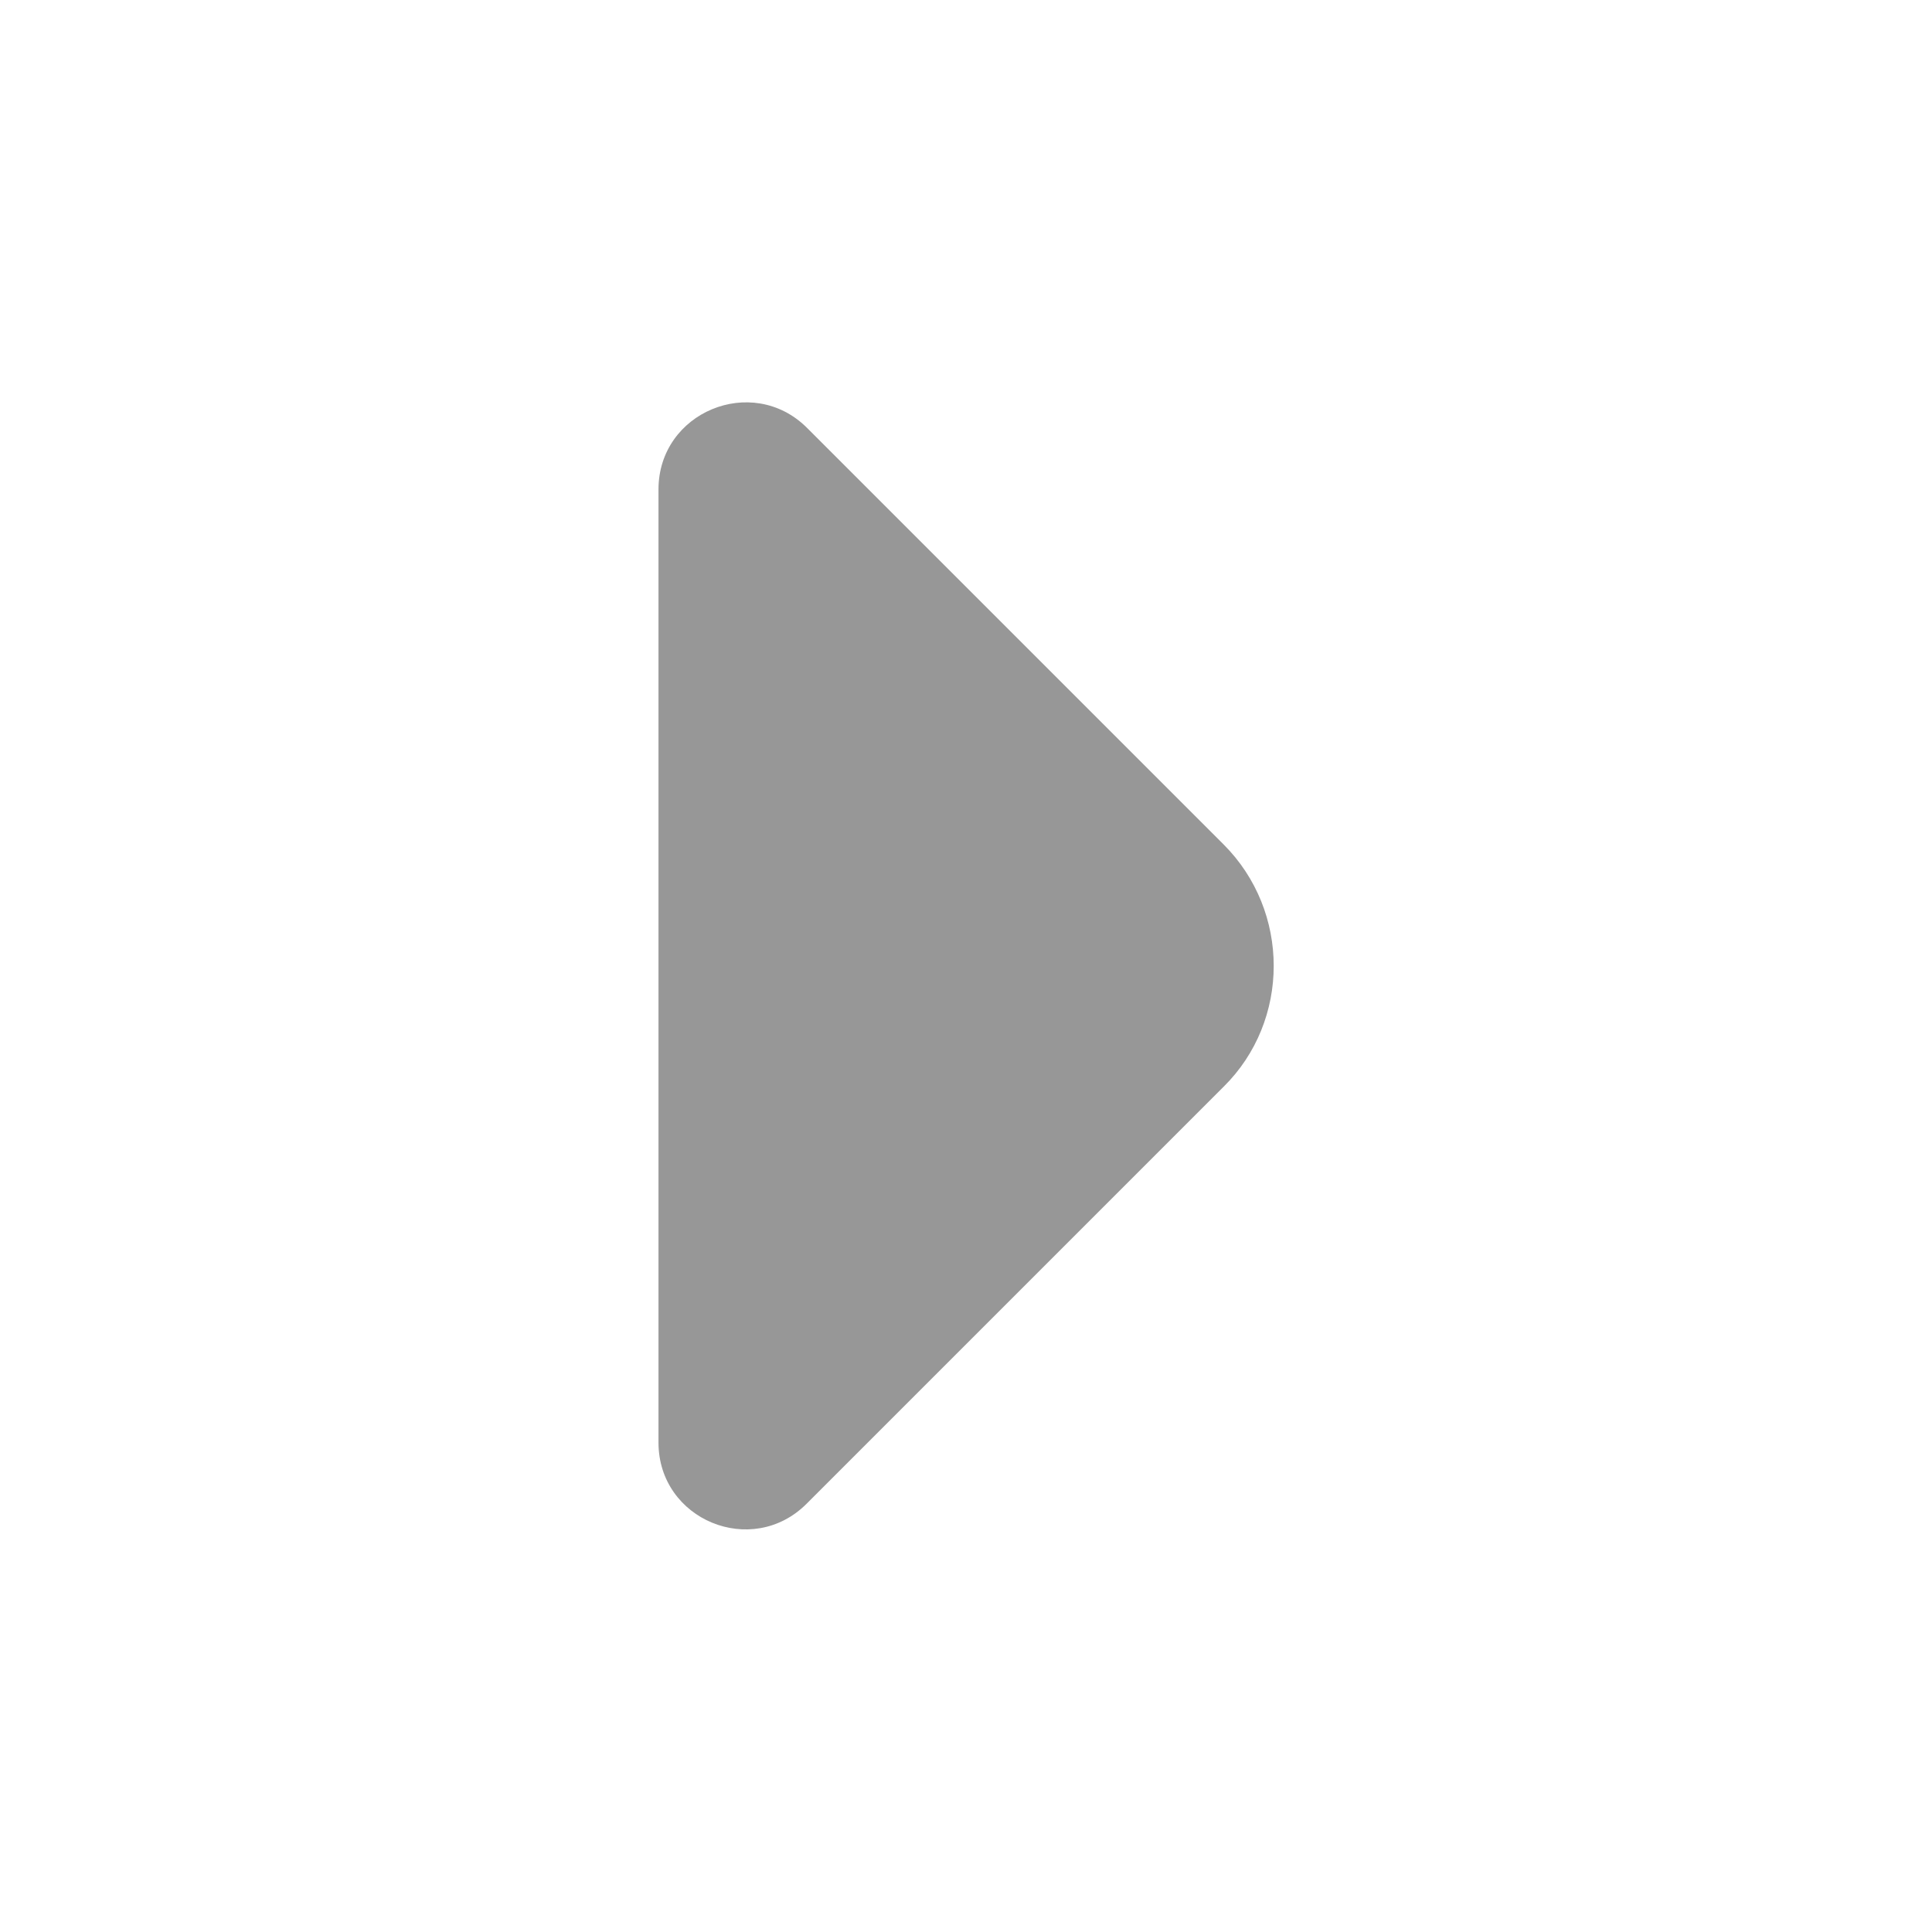
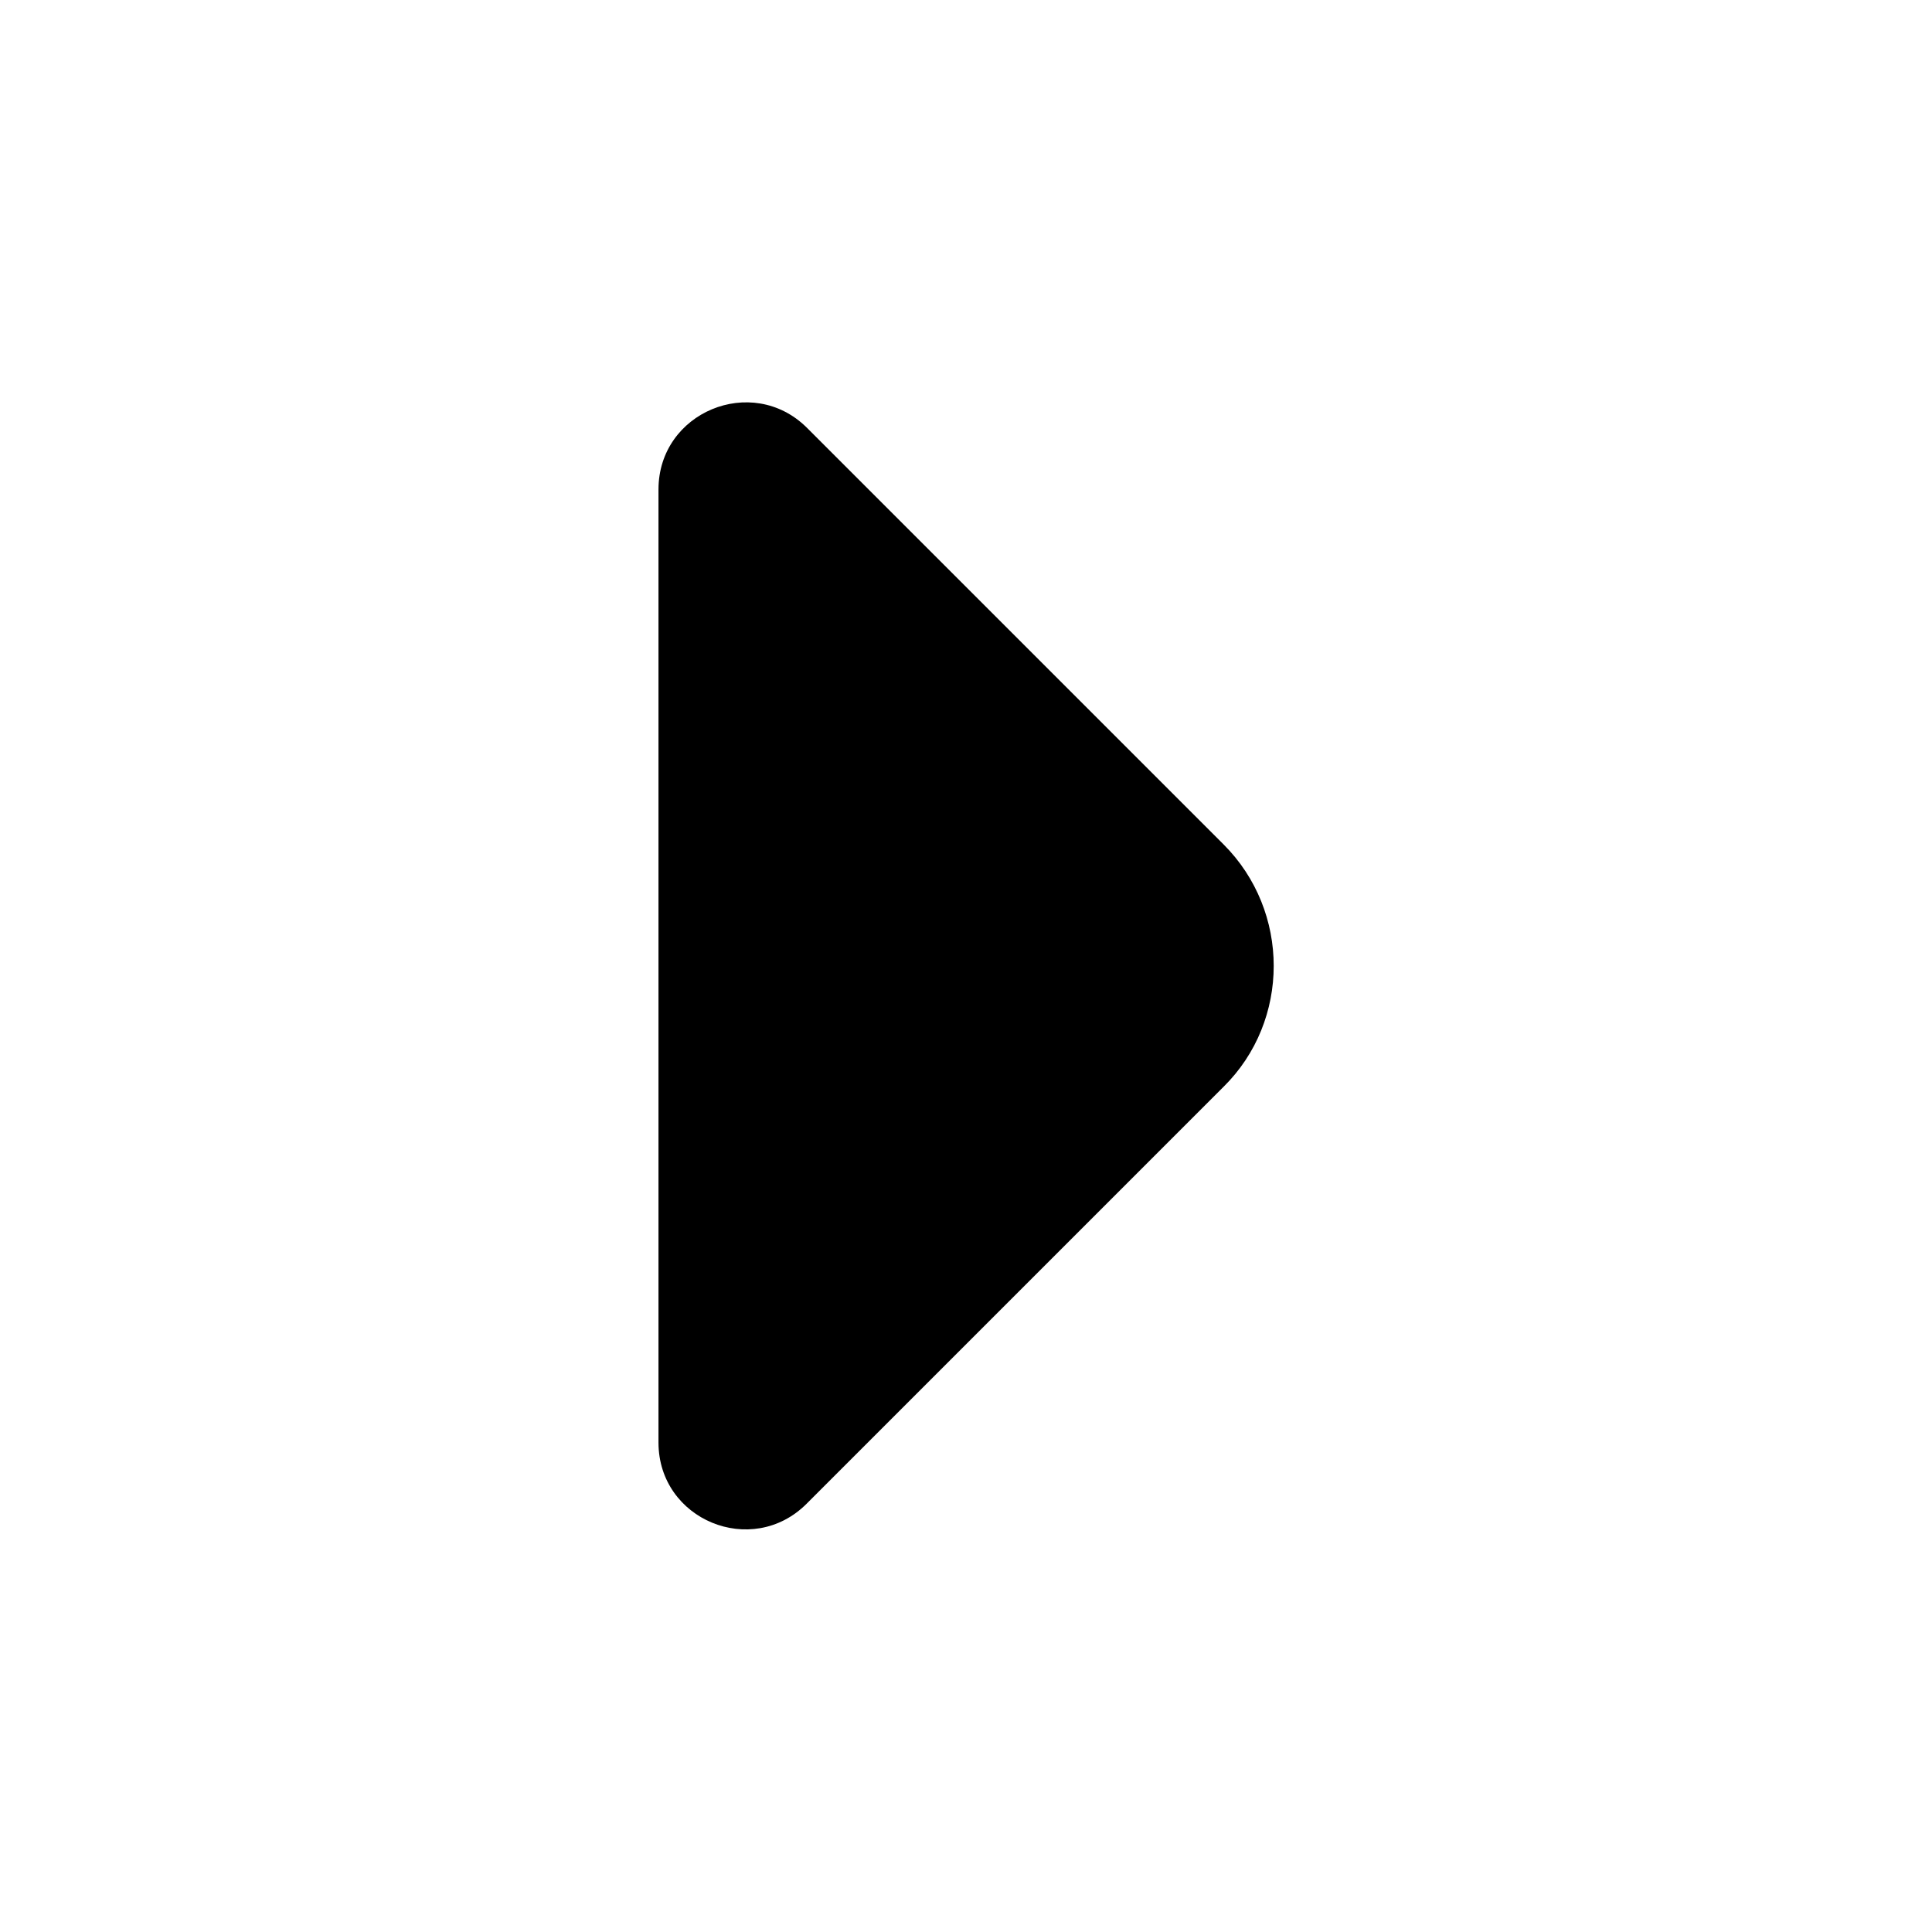
- <svg xmlns="http://www.w3.org/2000/svg" width="24" height="24" viewBox="0 0 24 24" fill="none">
+ <svg xmlns="http://www.w3.org/2000/svg" width="24" height="24" viewBox="0 0 24 24" fill="currentColor">
  <g id="icon/bold/arrow-right">
    <g id="arrow-right">
-       <path id="Vector" d="M15.2 10.49L13.23 8.52L10.02 5.31C9.34 4.64 8.18 5.12 8.18 6.08V12.31V17.92C8.18 18.88 9.34 19.36 10.02 18.68L15.2 13.5C16.03 12.68 16.03 11.32 15.2 10.49Z" fill="#979797" />
+       <path id="Vector" d="M15.2 10.49L13.23 8.52L10.02 5.31C9.34 4.64 8.18 5.12 8.18 6.08V12.31V17.92C8.18 18.88 9.34 19.36 10.02 18.68L15.2 13.5C16.03 12.68 16.03 11.32 15.2 10.49Z" fill="currentColor" />
    </g>
  </g>
</svg>
